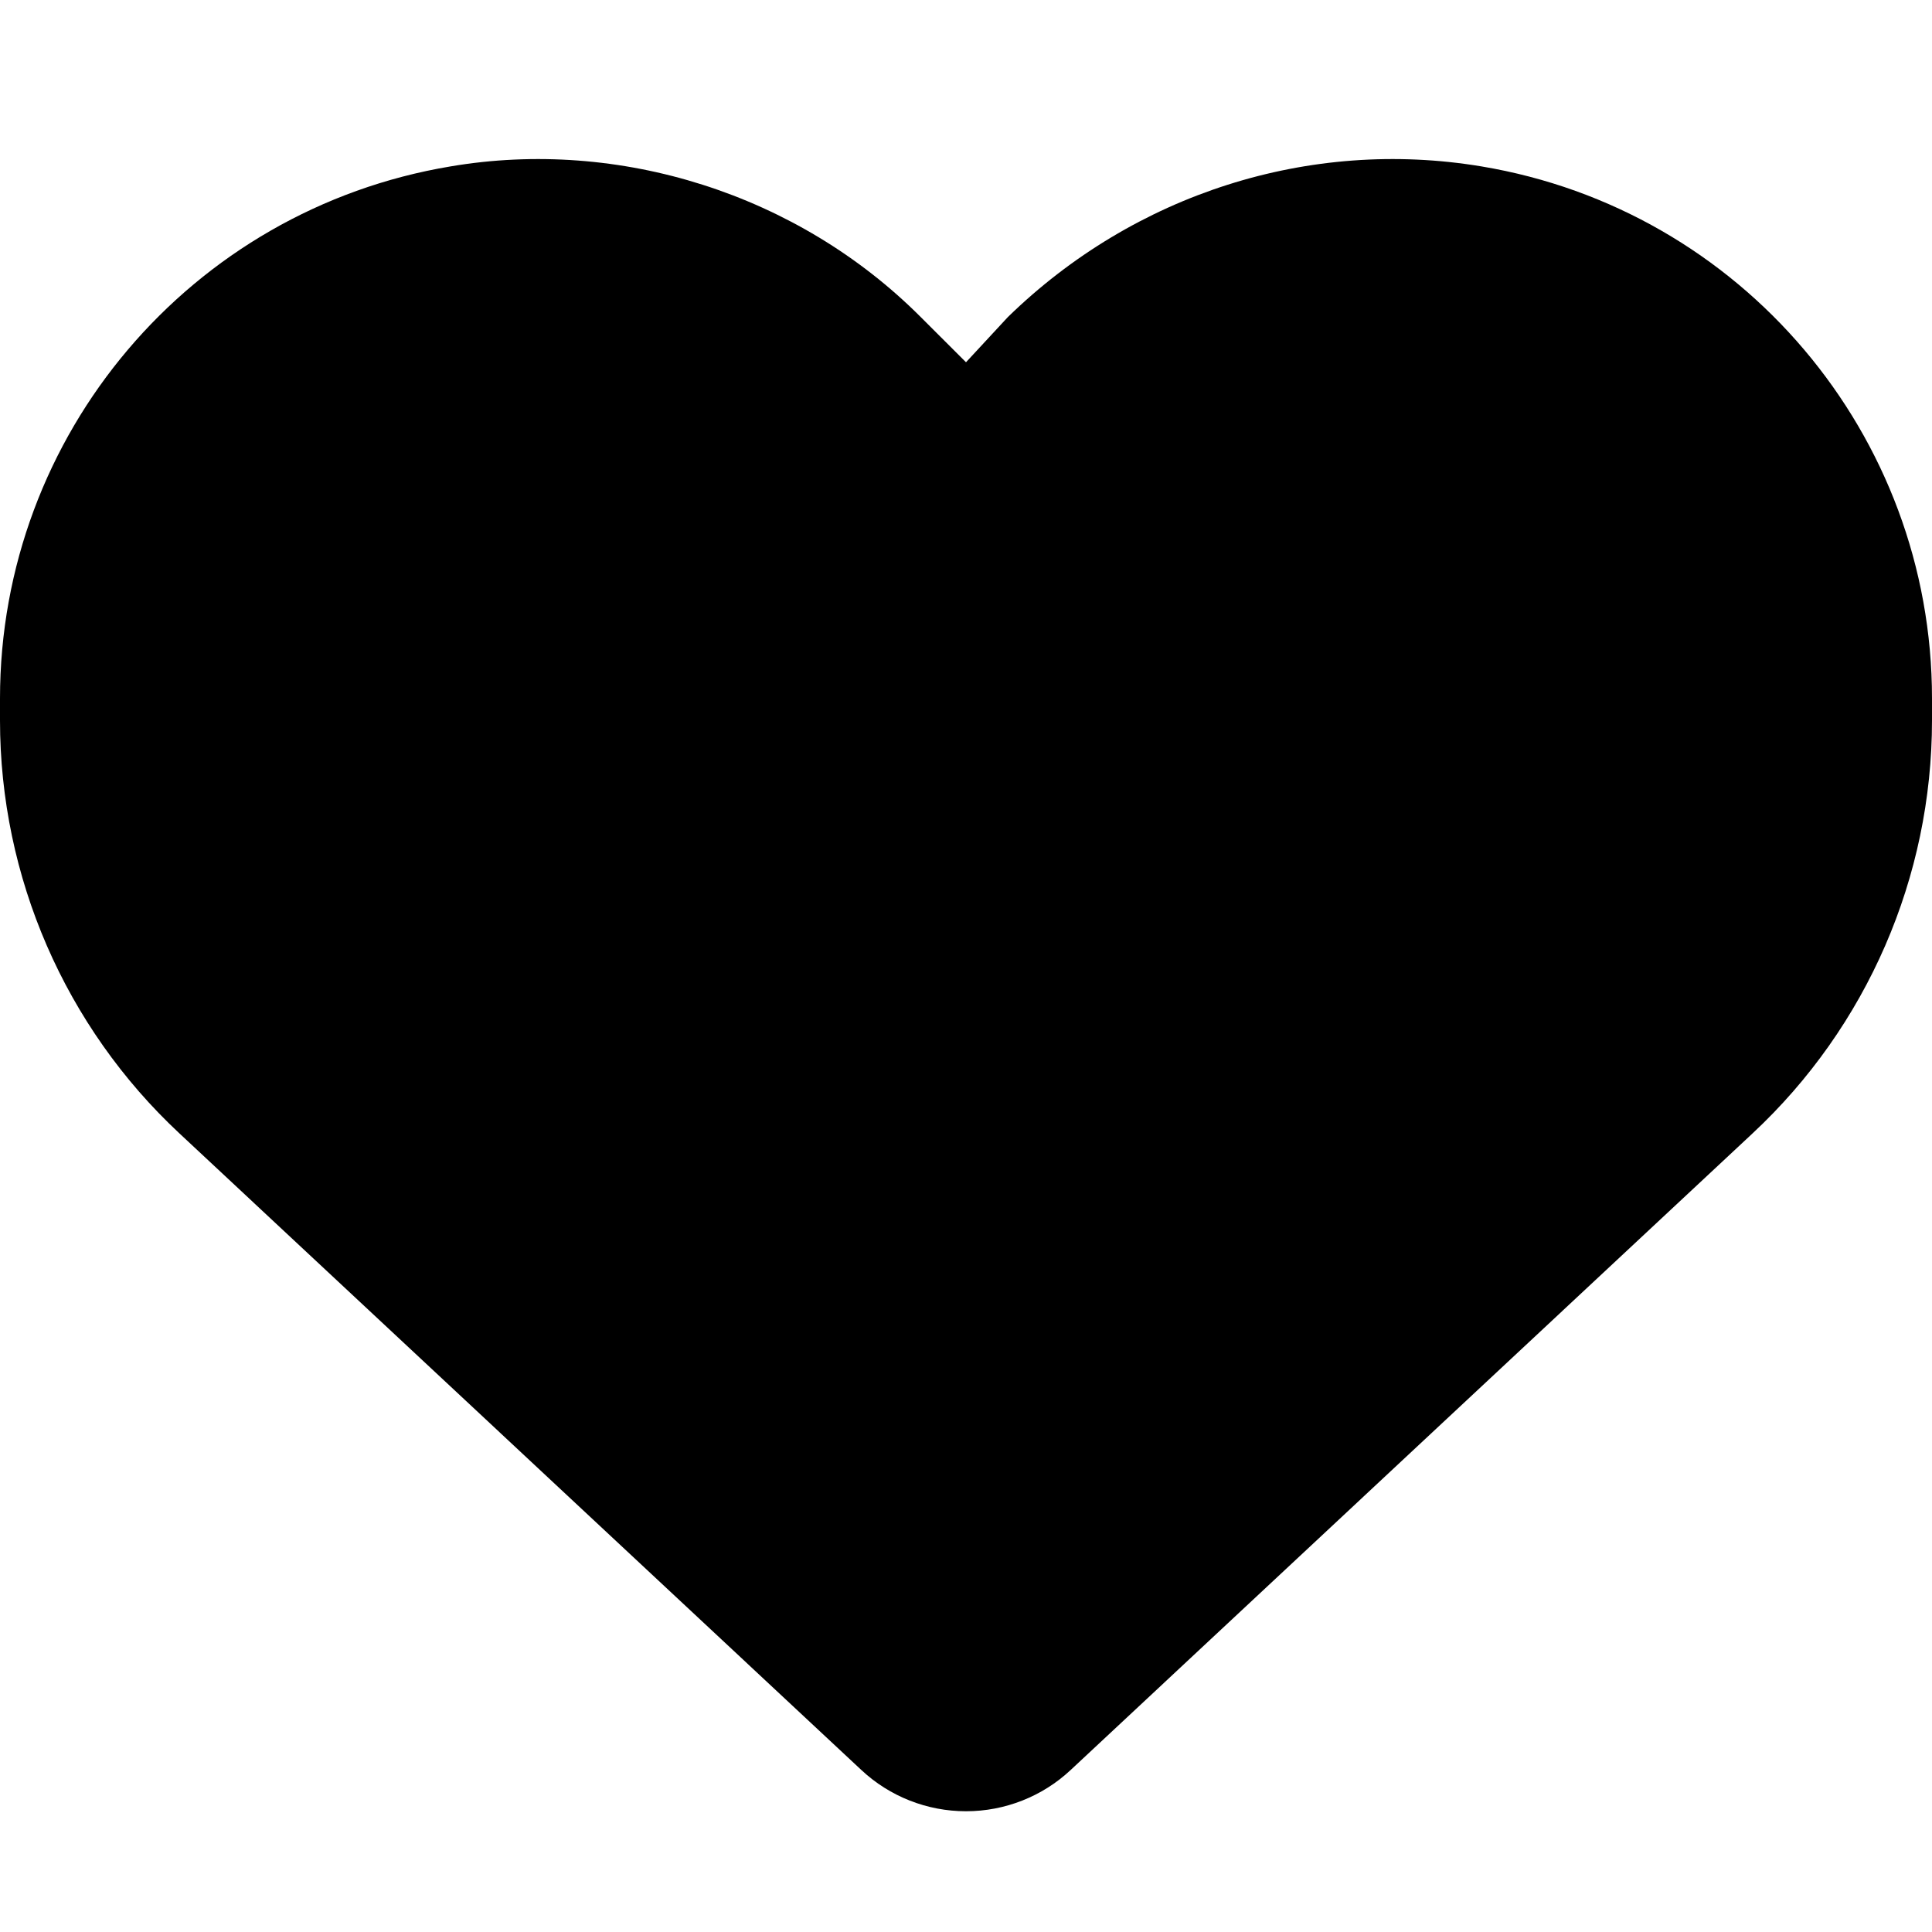
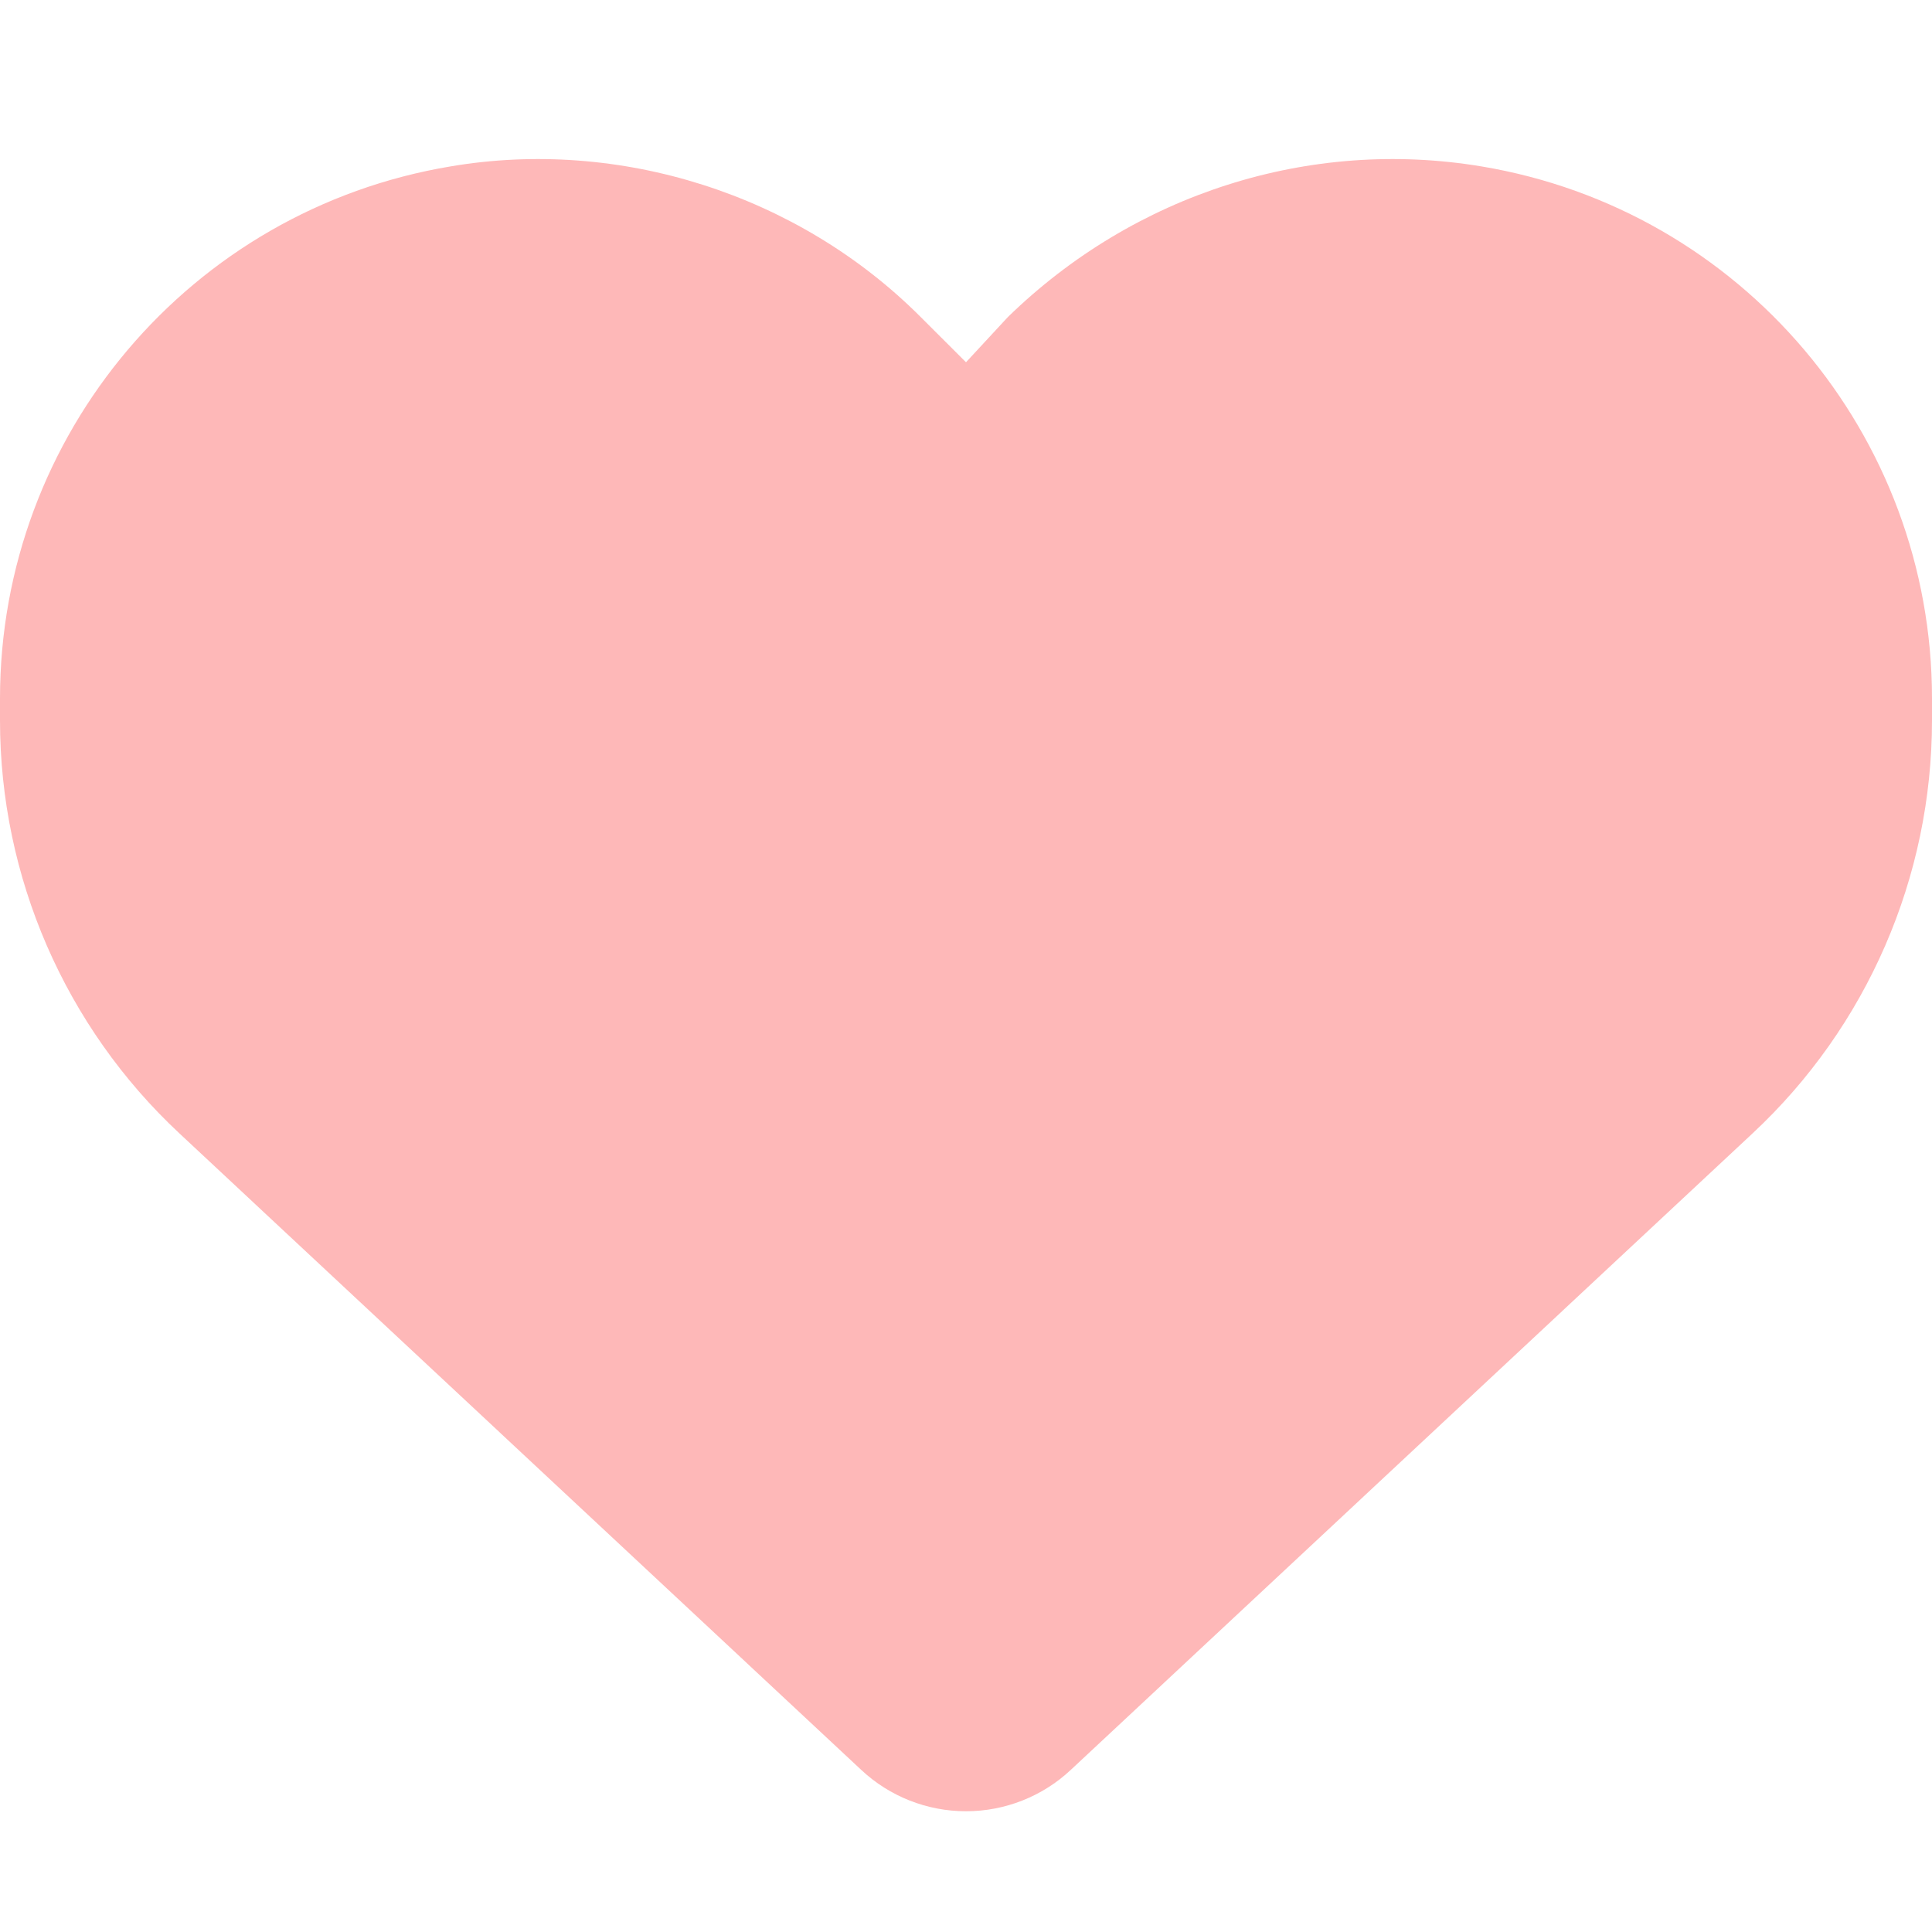
- <svg xmlns="http://www.w3.org/2000/svg" viewBox="0 0 512 512">
+ <svg xmlns="http://www.w3.org/2000/svg" viewBox="0 0 512 512" width="1rem" fill="#feb8b8">
  <path d="M0 190.9V185.1C0 115.2 50.52 55.58 119.4 44.1C164.1 36.51 211.4 51.37 244 84.02L256 96L267.1 84.02C300.6 51.37 347 36.51 392.6 44.1C461.5 55.58 512 115.2 512 185.1V190.9C512 232.4 494.8 272.1 464.4 300.4L283.7 469.1C276.2 476.1 266.3 480 256 480C245.7 480 235.8 476.1 228.3 469.1L47.59 300.4C17.23 272.1 0 232.4 0 190.9L0 190.9z" />
</svg>
